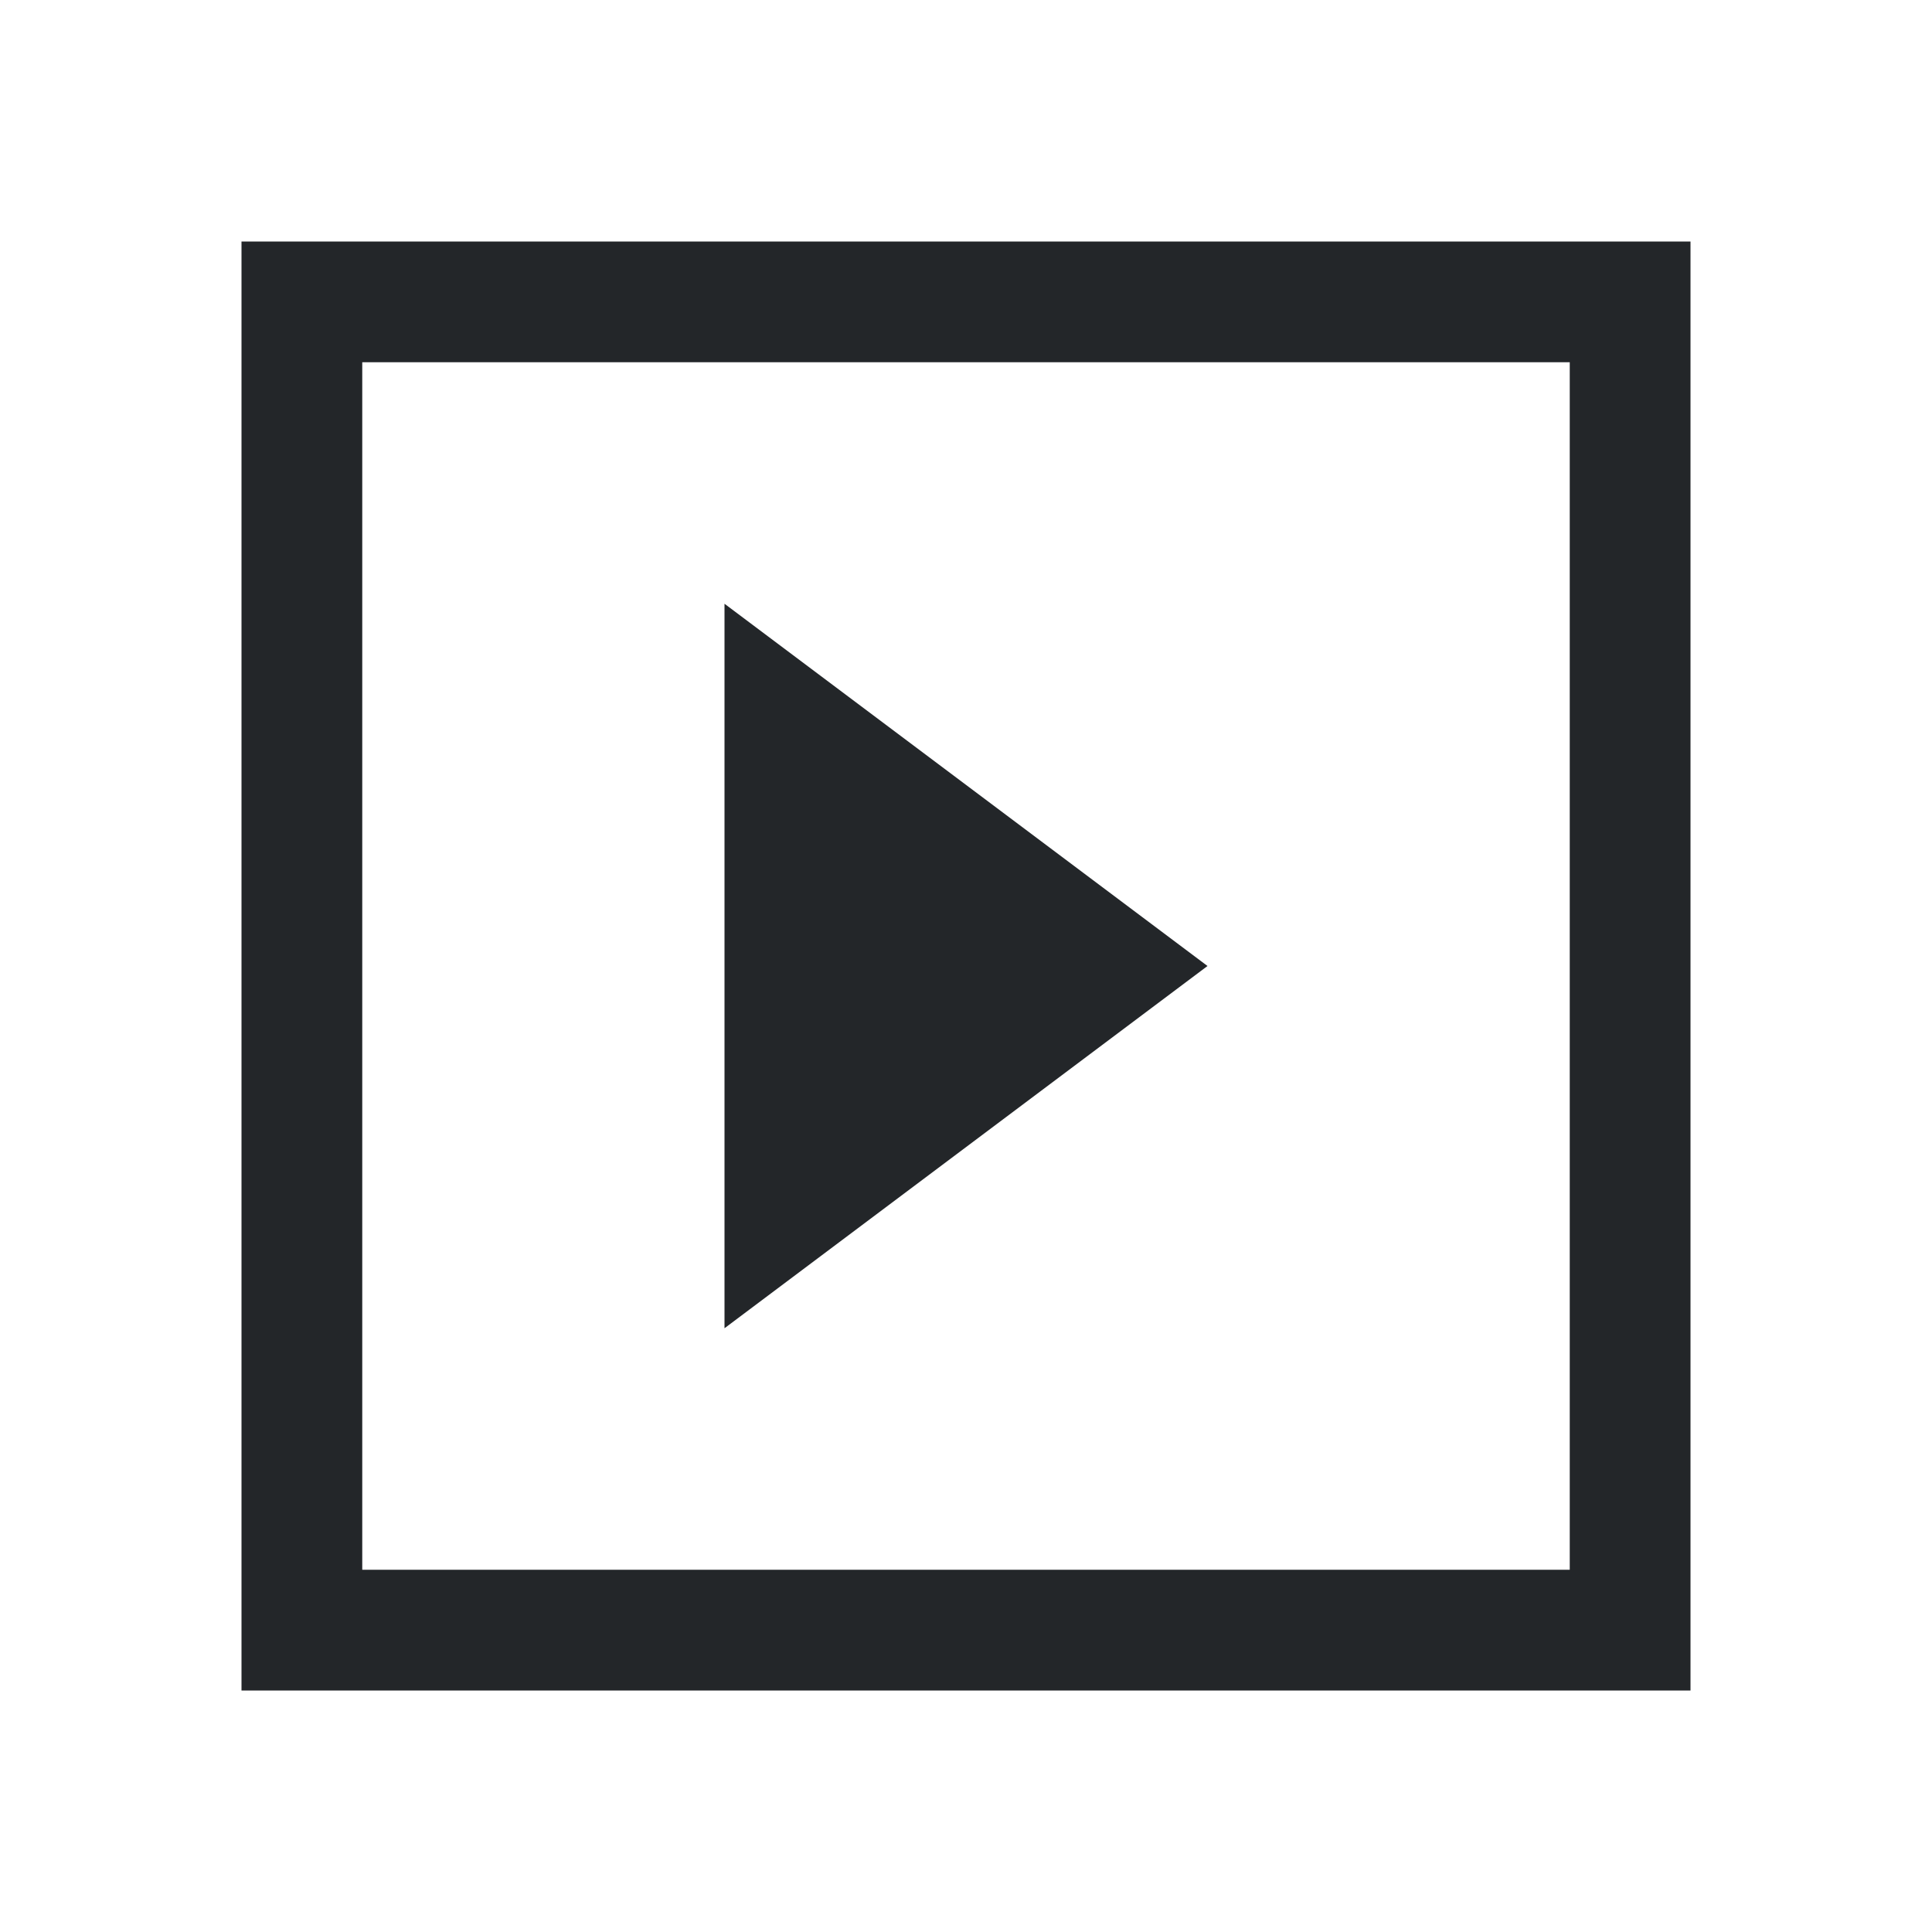
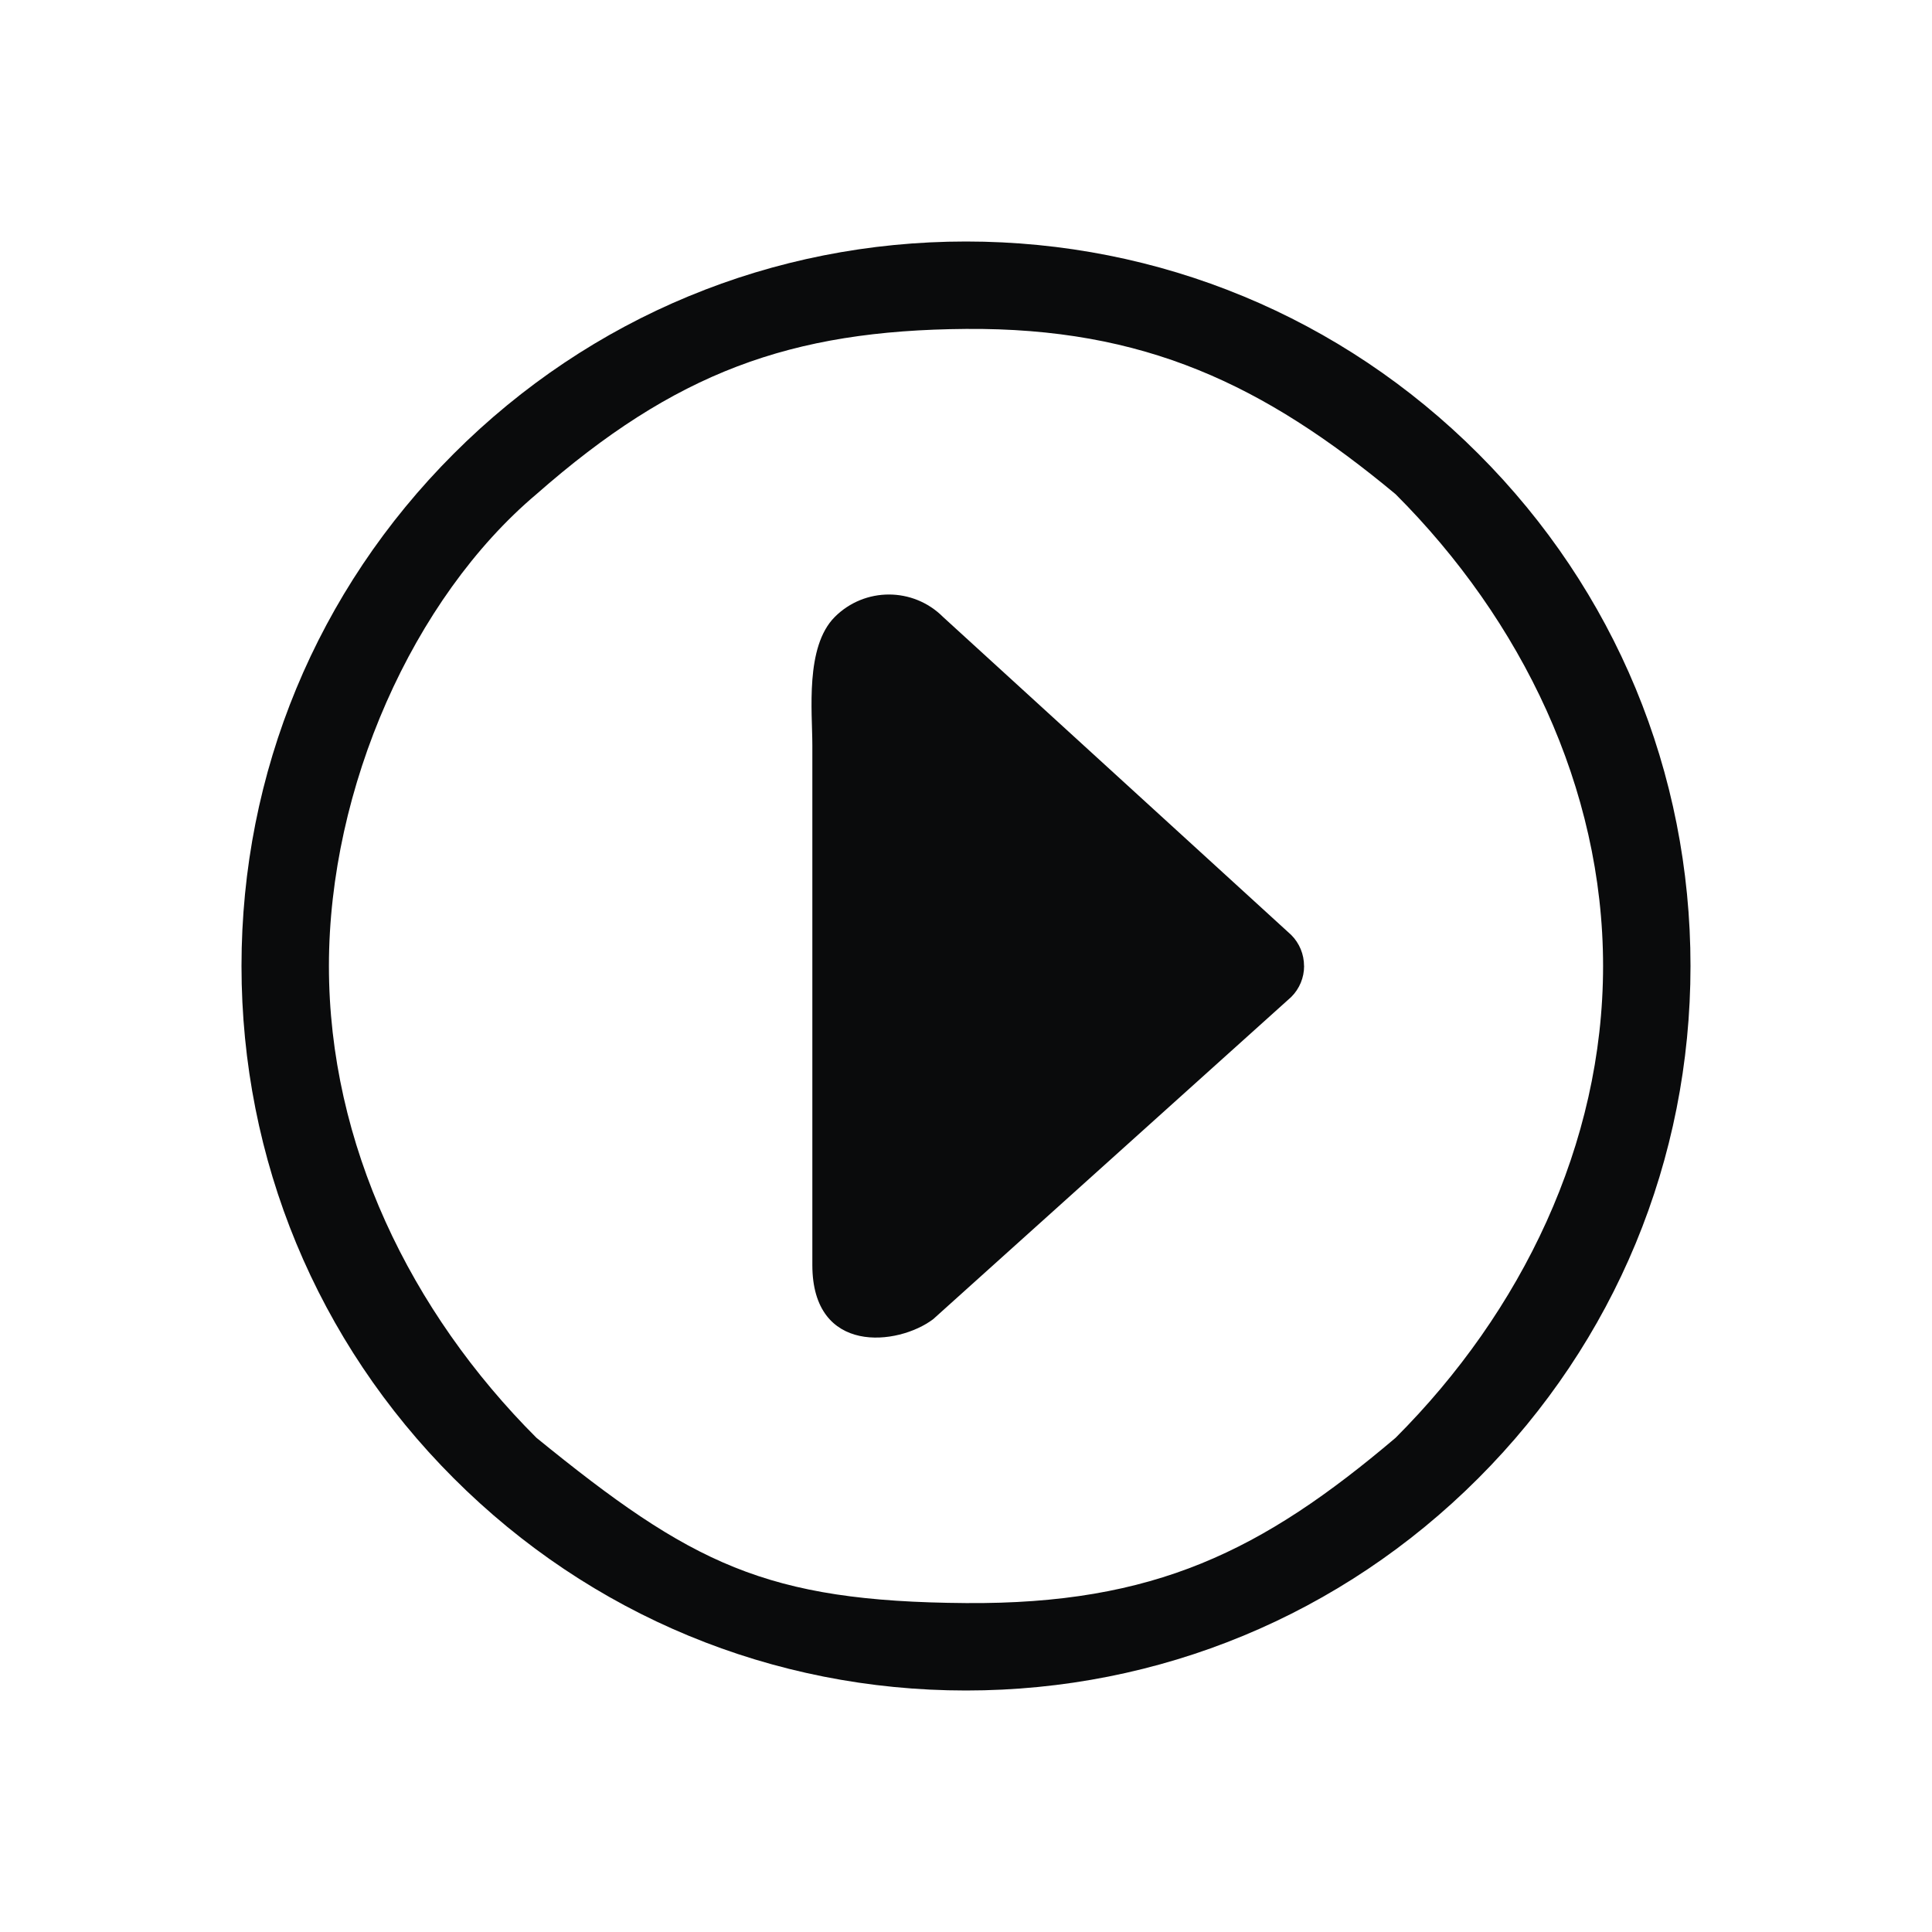
- <svg xmlns="http://www.w3.org/2000/svg" viewBox="0 0 24 24" width="24" height="24">
-   <defs id="defs3051">
-     <style type="text/css" id="current-color-scheme">
-       .ColorScheme-Text {
-         color:#232629;
-       }
-       </style>
+ <svg xmlns="http://www.w3.org/2000/svg" viewBox="0 0 32 32" version="1.1" id="svg1" width="32" height="32">
+   <defs id="defs1">
+     <style type="text/css" id="style1">
+ .ColorScheme-Text { 
+     color:#0a0b0c;
+ }
+ </style>
  </defs>
-   <g transform="translate(1,1)">
-     <path style="fill:currentColor;fill-opacity:1;stroke:none" d="m 2 2 0 18 18 0 L 20 2 2 2 Z m 1.5 1.5 15 0 0 15 -15 0 0 -15 z m 4.5 3 0 9 6 -4.5 -6 -4.5 z" class="ColorScheme-Text" />
+   <g id="media-playback-start" transform="translate(0,32)" style="fill:#bac8df;fill-opacity:1">
+     <path d="M 24.485,-24.485 C 22.219,-26.752 19.205,-28 16,-28 12.795,-28 9.781,-26.752 7.515,-24.485 5.248,-22.219 4,-19.205 4,-16 4,-12.795 5.248,-9.781 7.515,-7.515 9.781,-5.248 12.795,-4 16,-4 c 3.205,0 6.219,-1.248 8.485,-3.515 2.266,-2.267 3.515,-5.28 3.515,-8.485 0,-3.205 -1.248,-6.219 -3.515,-8.485 z M 23.115,-8.185 C 20.905,-6.311 19.123,-5.425 16,-5.448 12.684,-5.472 11.454,-6.095 8.885,-8.186 6.798,-10.273 5.448,-13.048 5.448,-16 c 0,-2.952 1.392,-6.09 3.437,-7.815 2.294,-2.016 4.206,-2.715 7.115,-2.737 2.952,-0.022 4.928,0.919 7.115,2.737 2.087,2.087 3.437,4.863 3.437,7.815 0,2.952 -1.35,5.727 -3.437,7.815 z" id="path2-36-912-3" style="stroke-width:0.037;fill-opacity:1;fill:currentColor" class="ColorScheme-Text " />
+     <path d="m 21.6,-16 c 3.3e-4,0.192 -0.076,0.376 -0.212,0.512 l -5.932,5.338 c -0.581,0.439 -2,0.598 -2.001,-0.896 v -4.607 -4 c 0,-0.559 -0.123,-1.632 0.371,-2.128 v 0 c 0.495,-0.496 1.299,-0.496 1.794,0 l 5.767,5.267 c 0.136,0.136 0.212,0.321 0.212,0.513 z" id="path4-3-3-9-1" style="stroke-width:0.362;fill-opacity:1;fill:currentColor" class="ColorScheme-Text " />
  </g>
</svg>
